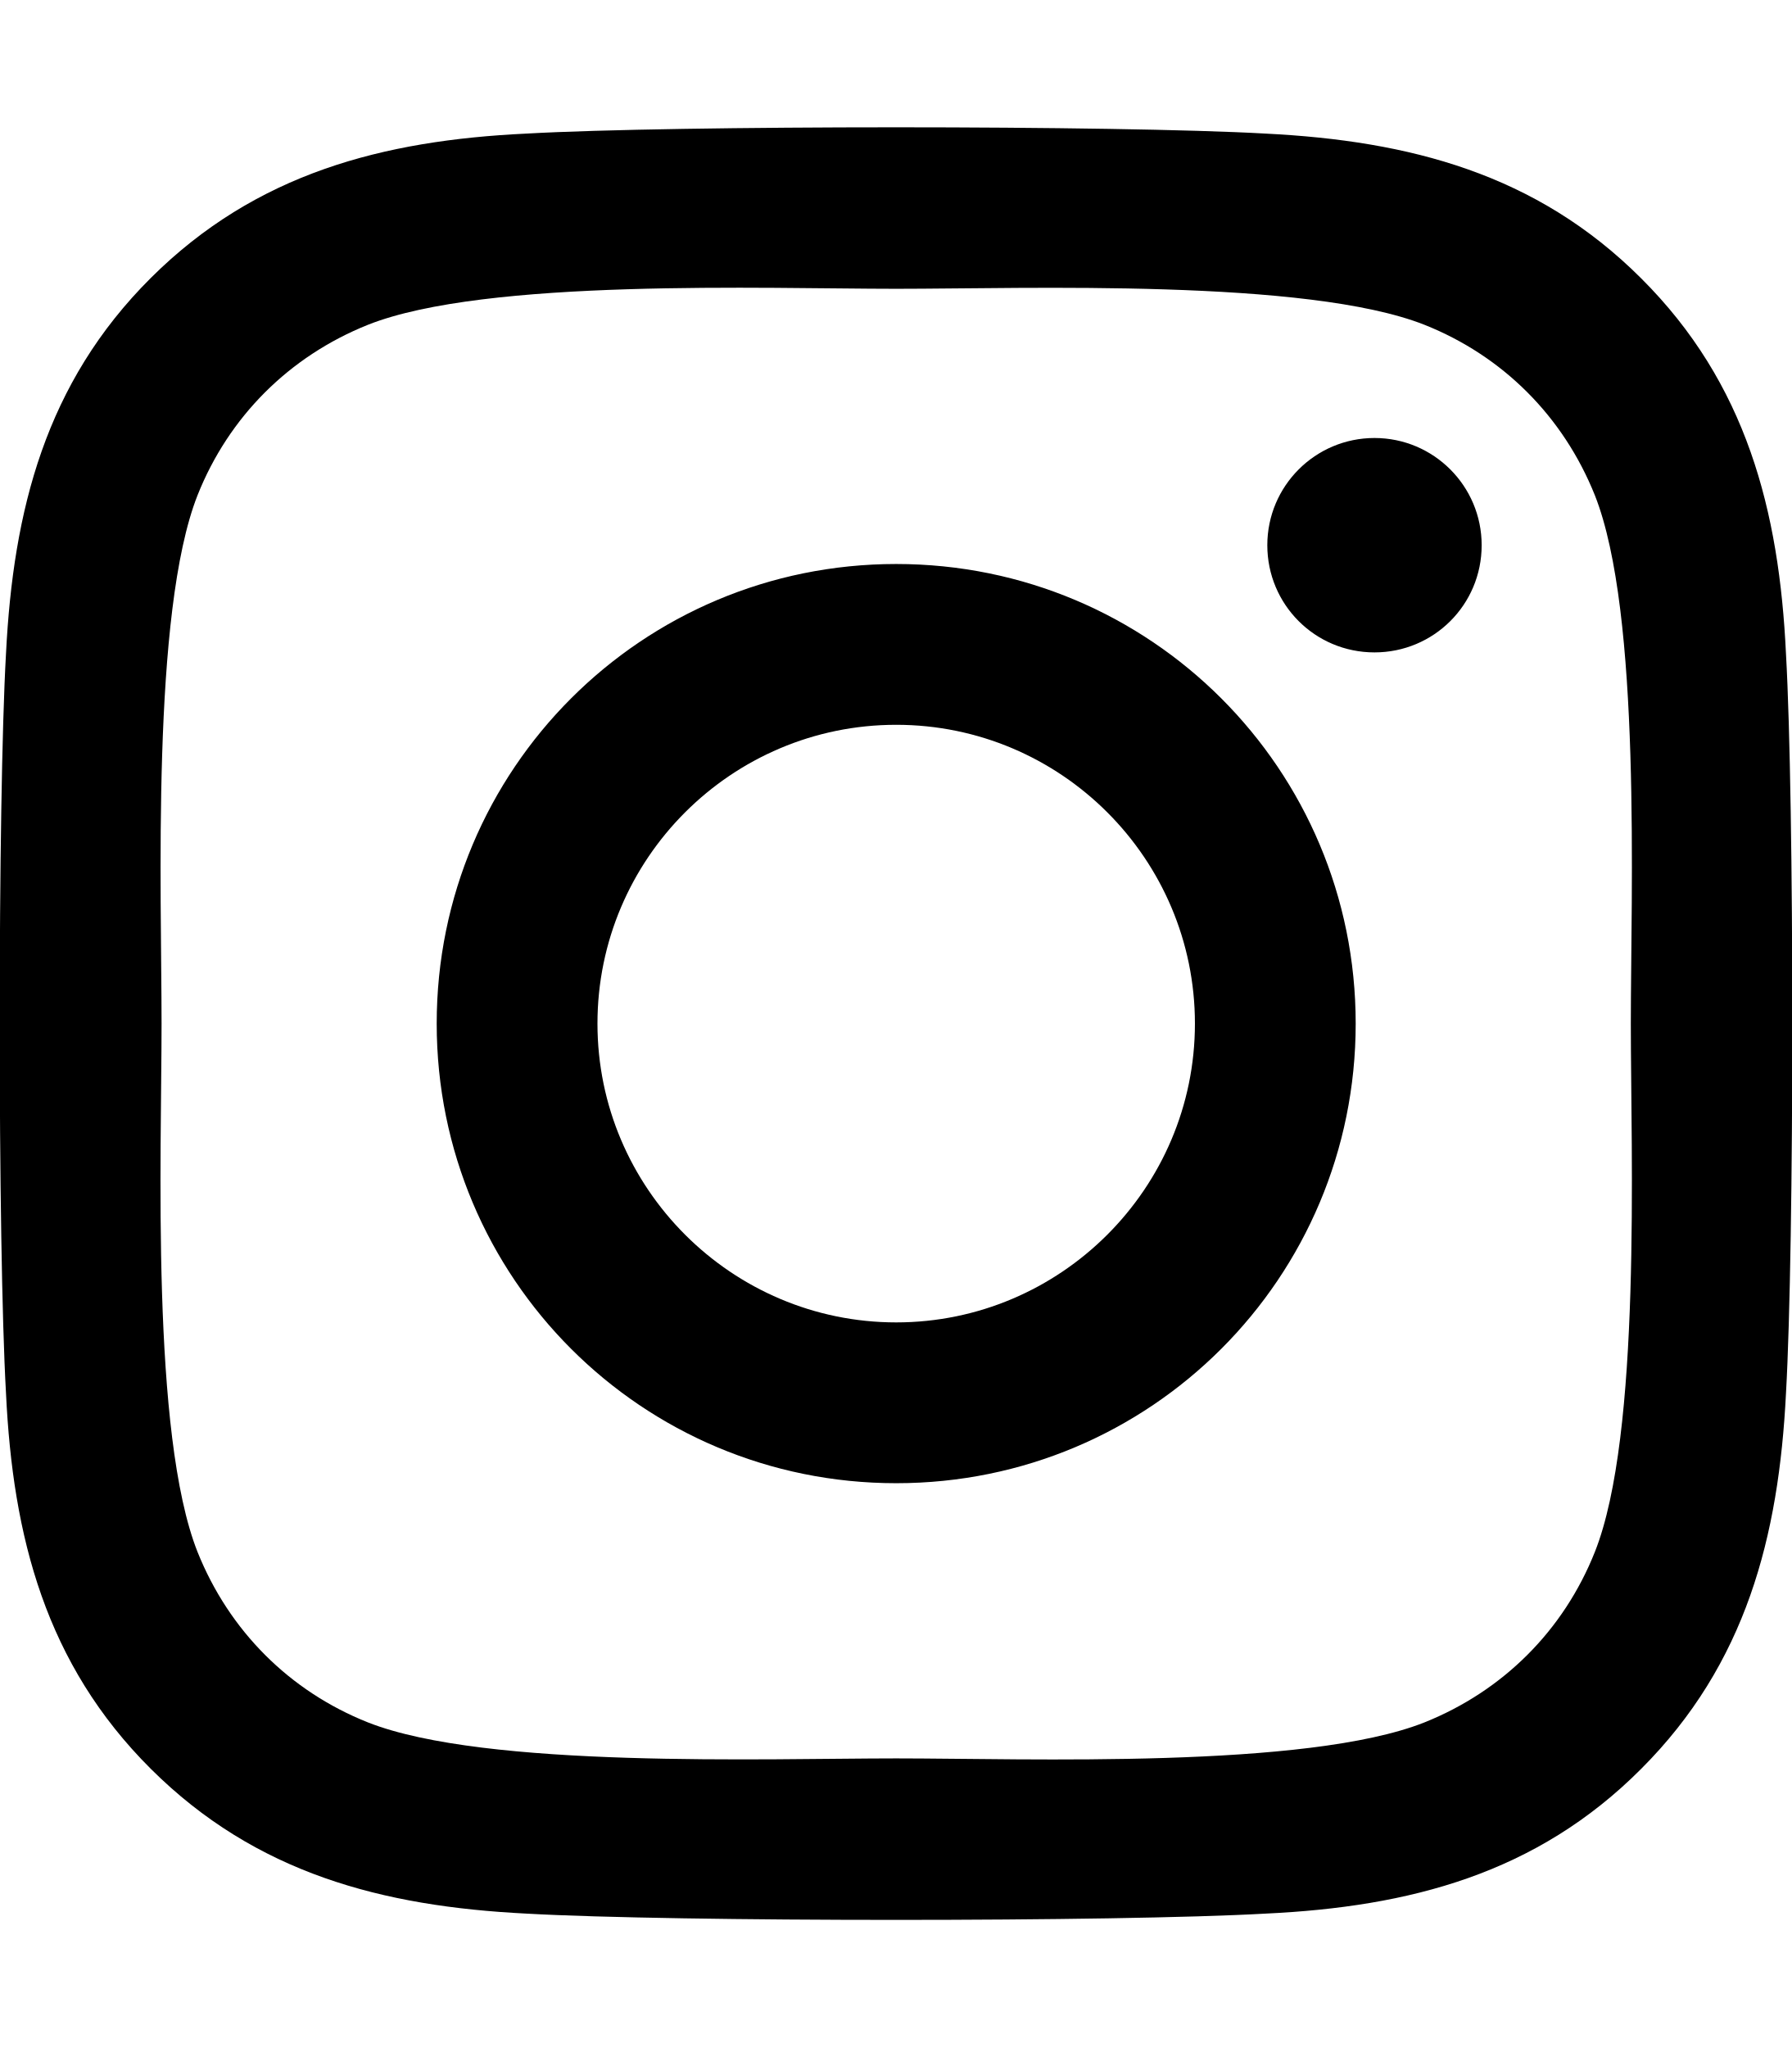
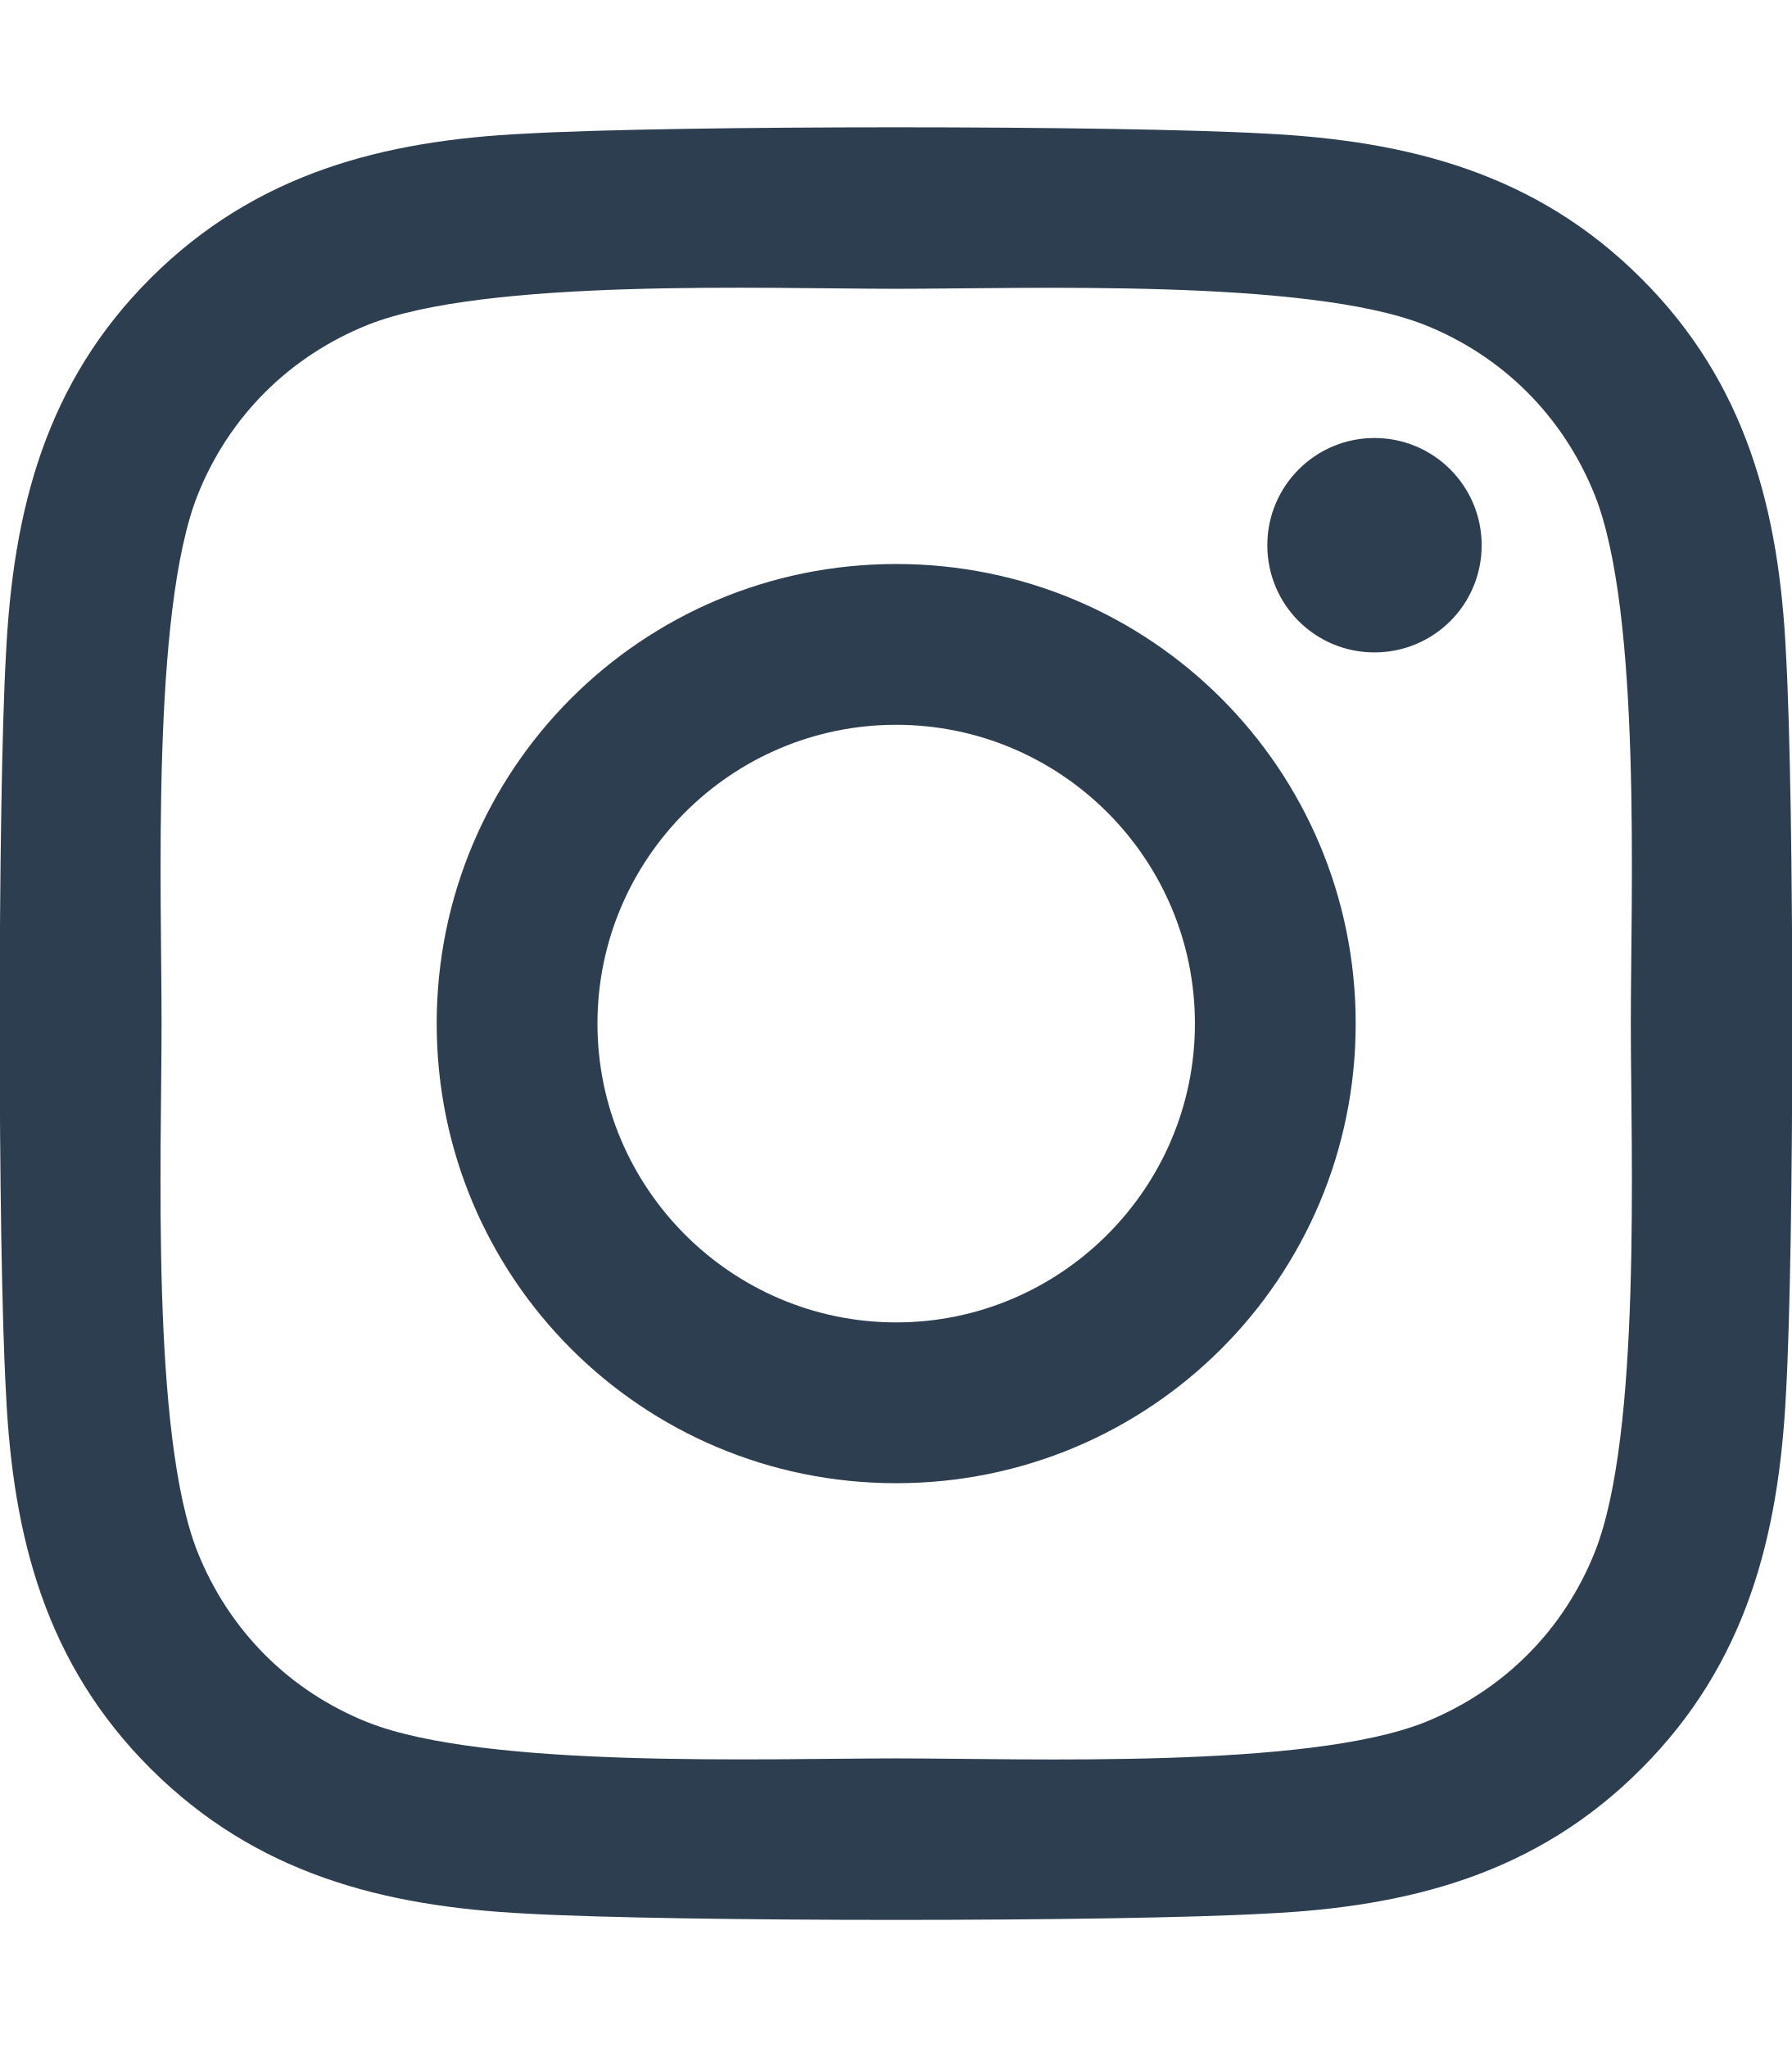
- <svg xmlns="http://www.w3.org/2000/svg" viewBox="0 0 448 512">
+ <svg xmlns="http://www.w3.org/2000/svg" fill="#2c3e50" viewBox="0 0 448 512">
  <path d="M224.1 141c-63.6 0-114.9 51.3-114.9 114.9s51.3 114.9 114.9 114.9S339 319.5 339 255.9 287.7 141 224.1 141zm0 189.6c-41.1 0-74.7-33.5-74.7-74.7s33.5-74.7 74.7-74.7 74.7 33.5 74.7 74.7-33.6 74.7-74.7 74.7zm146.4-194.3c0 14.9-12 26.8-26.8 26.8-14.9 0-26.8-12-26.8-26.8s12-26.8 26.8-26.8 26.8 12 26.8 26.8zm76.1 27.2c-1.7-35.9-9.9-67.7-36.2-93.9-26.2-26.2-58-34.4-93.9-36.2-37-2.1-147.9-2.1-184.9 0-35.8 1.7-67.6 9.9-93.9 36.1s-34.4 58-36.2 93.9c-2.1 37-2.1 147.9 0 184.9 1.7 35.9 9.9 67.7 36.2 93.9s58 34.4 93.9 36.2c37 2.1 147.9 2.1 184.9 0 35.9-1.7 67.7-9.9 93.9-36.2 26.2-26.2 34.4-58 36.2-93.9 2.1-37 2.1-147.8 0-184.8zM398.8 388c-7.8 19.6-22.9 34.7-42.6 42.6-29.5 11.7-99.5 9-132.1 9s-102.7 2.6-132.1-9c-19.6-7.8-34.7-22.9-42.6-42.6-11.7-29.5-9-99.5-9-132.1s-2.6-102.7 9-132.1c7.8-19.6 22.9-34.7 42.6-42.6 29.5-11.7 99.5-9 132.1-9s102.7-2.6 132.1 9c19.6 7.8 34.7 22.9 42.6 42.6 11.7 29.5 9 99.5 9 132.1s2.7 102.7-9 132.1z" />
</svg>
